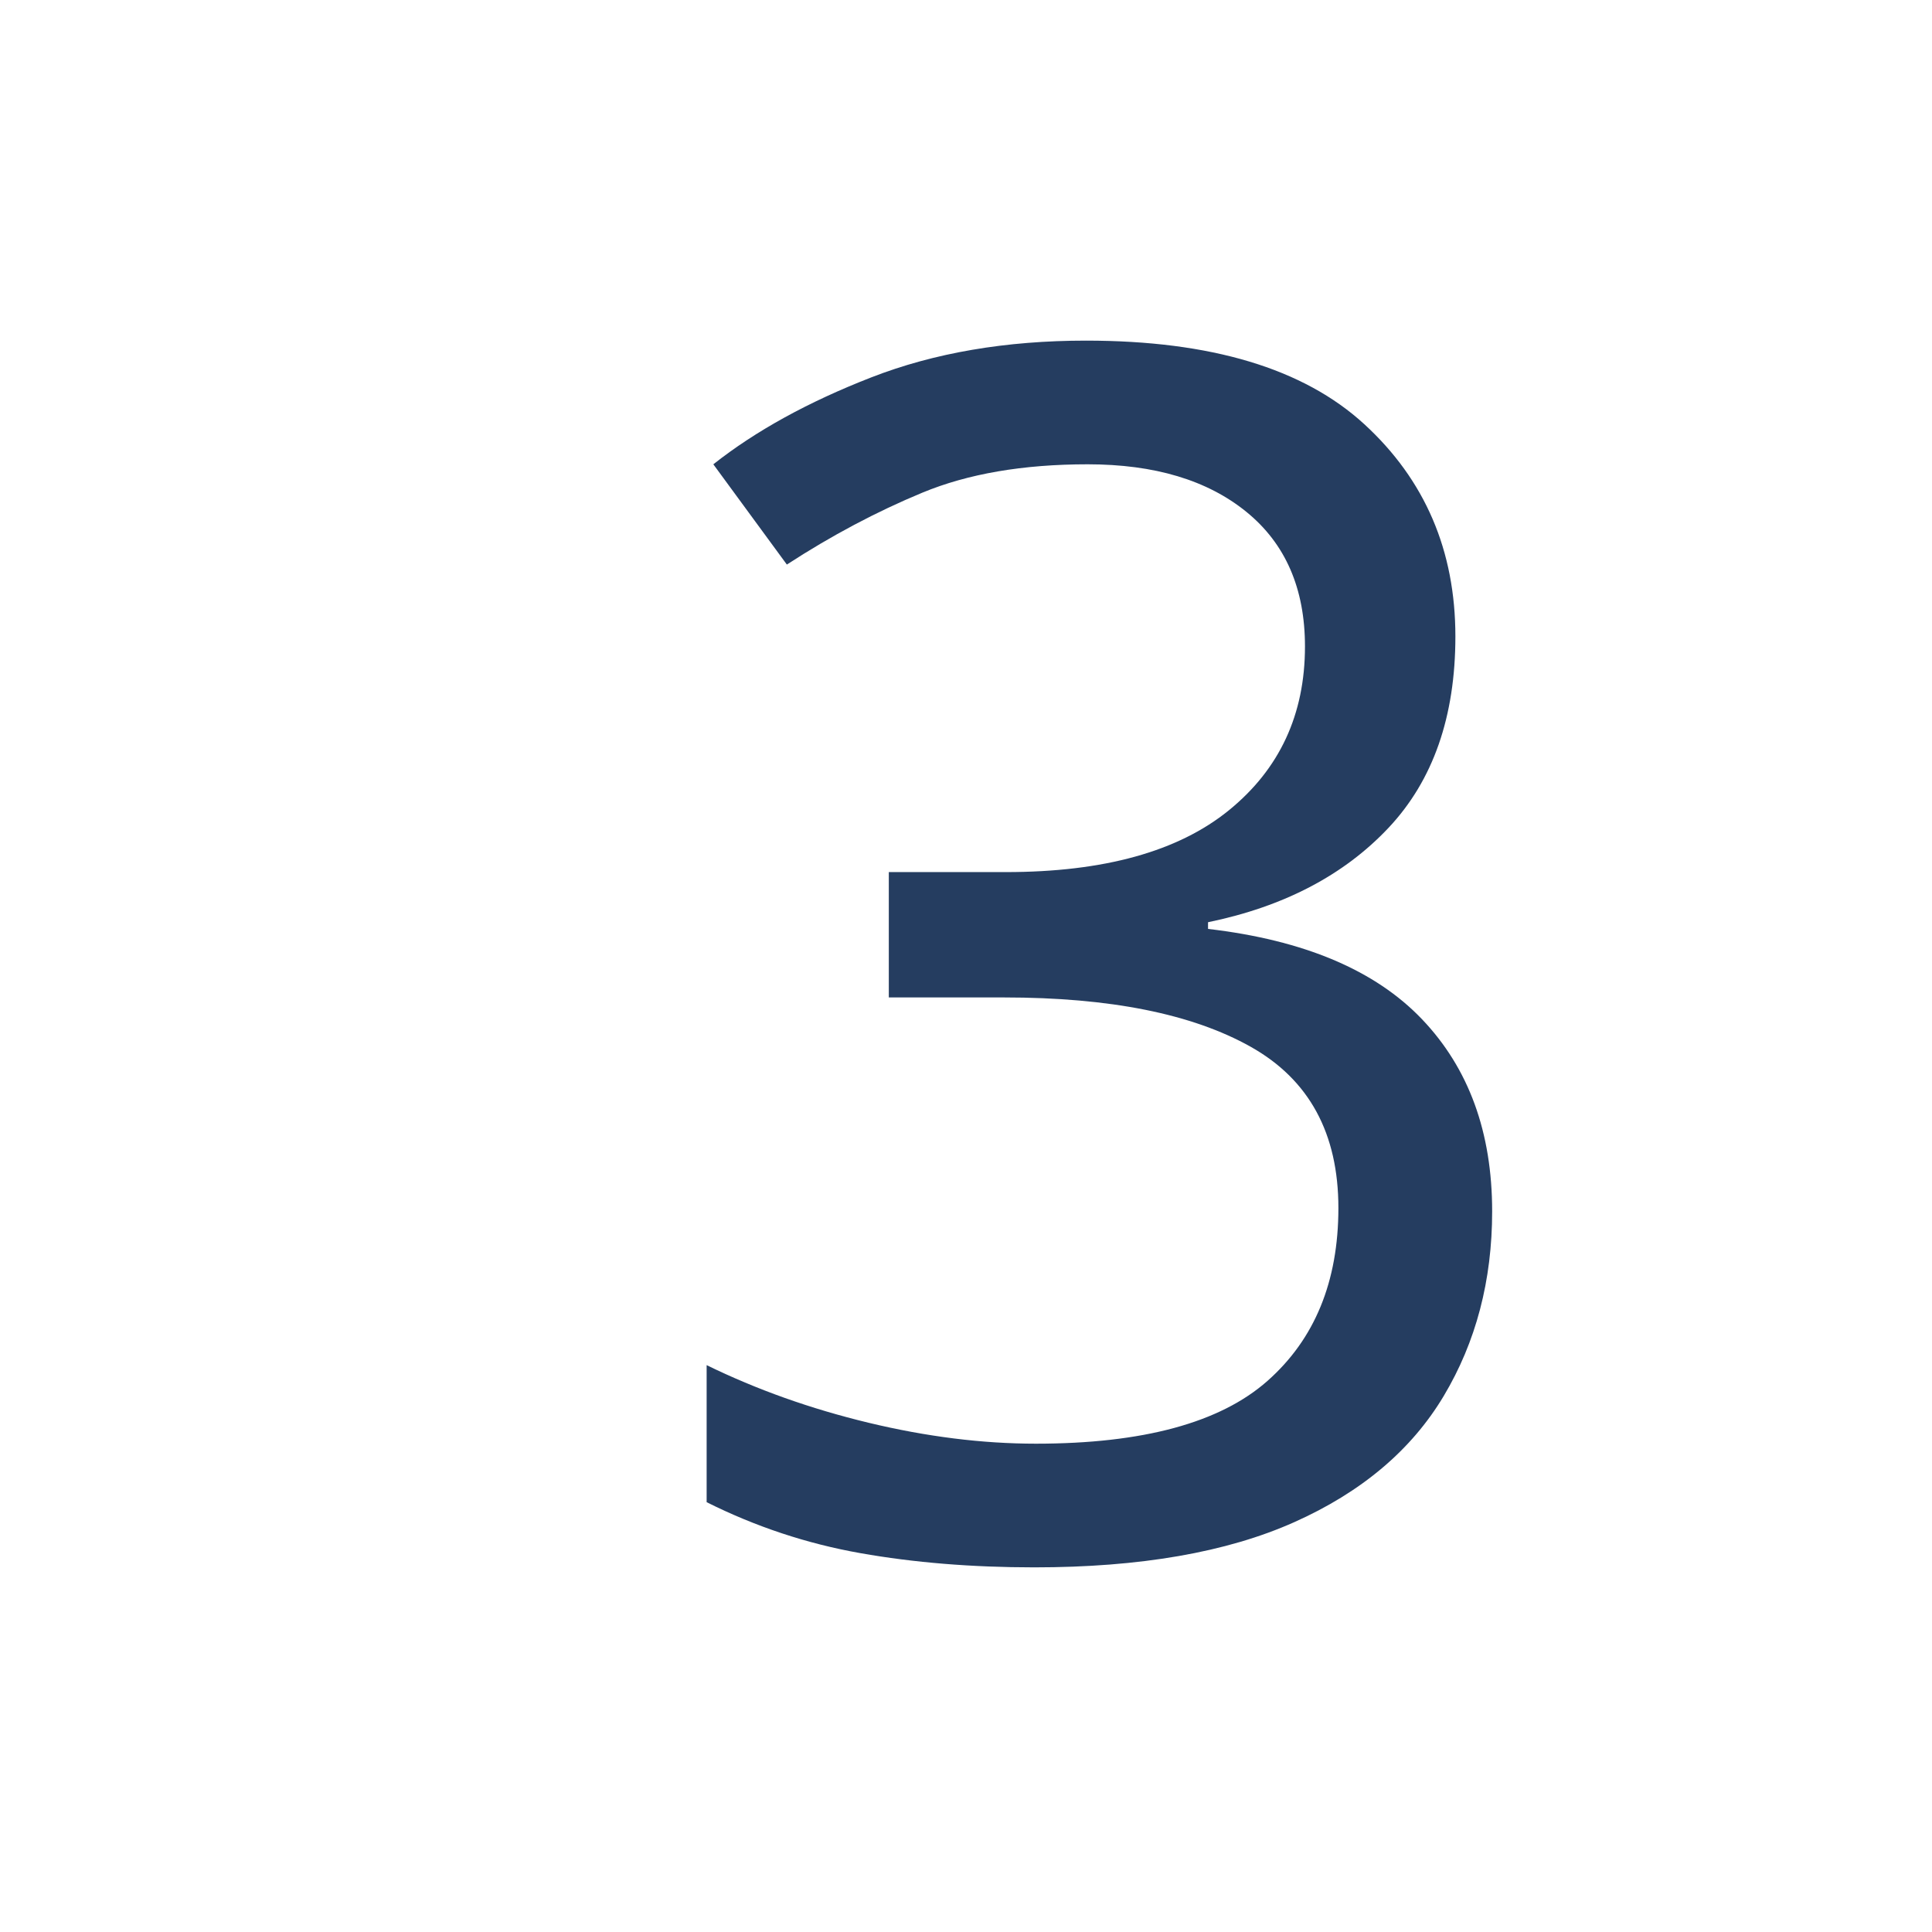
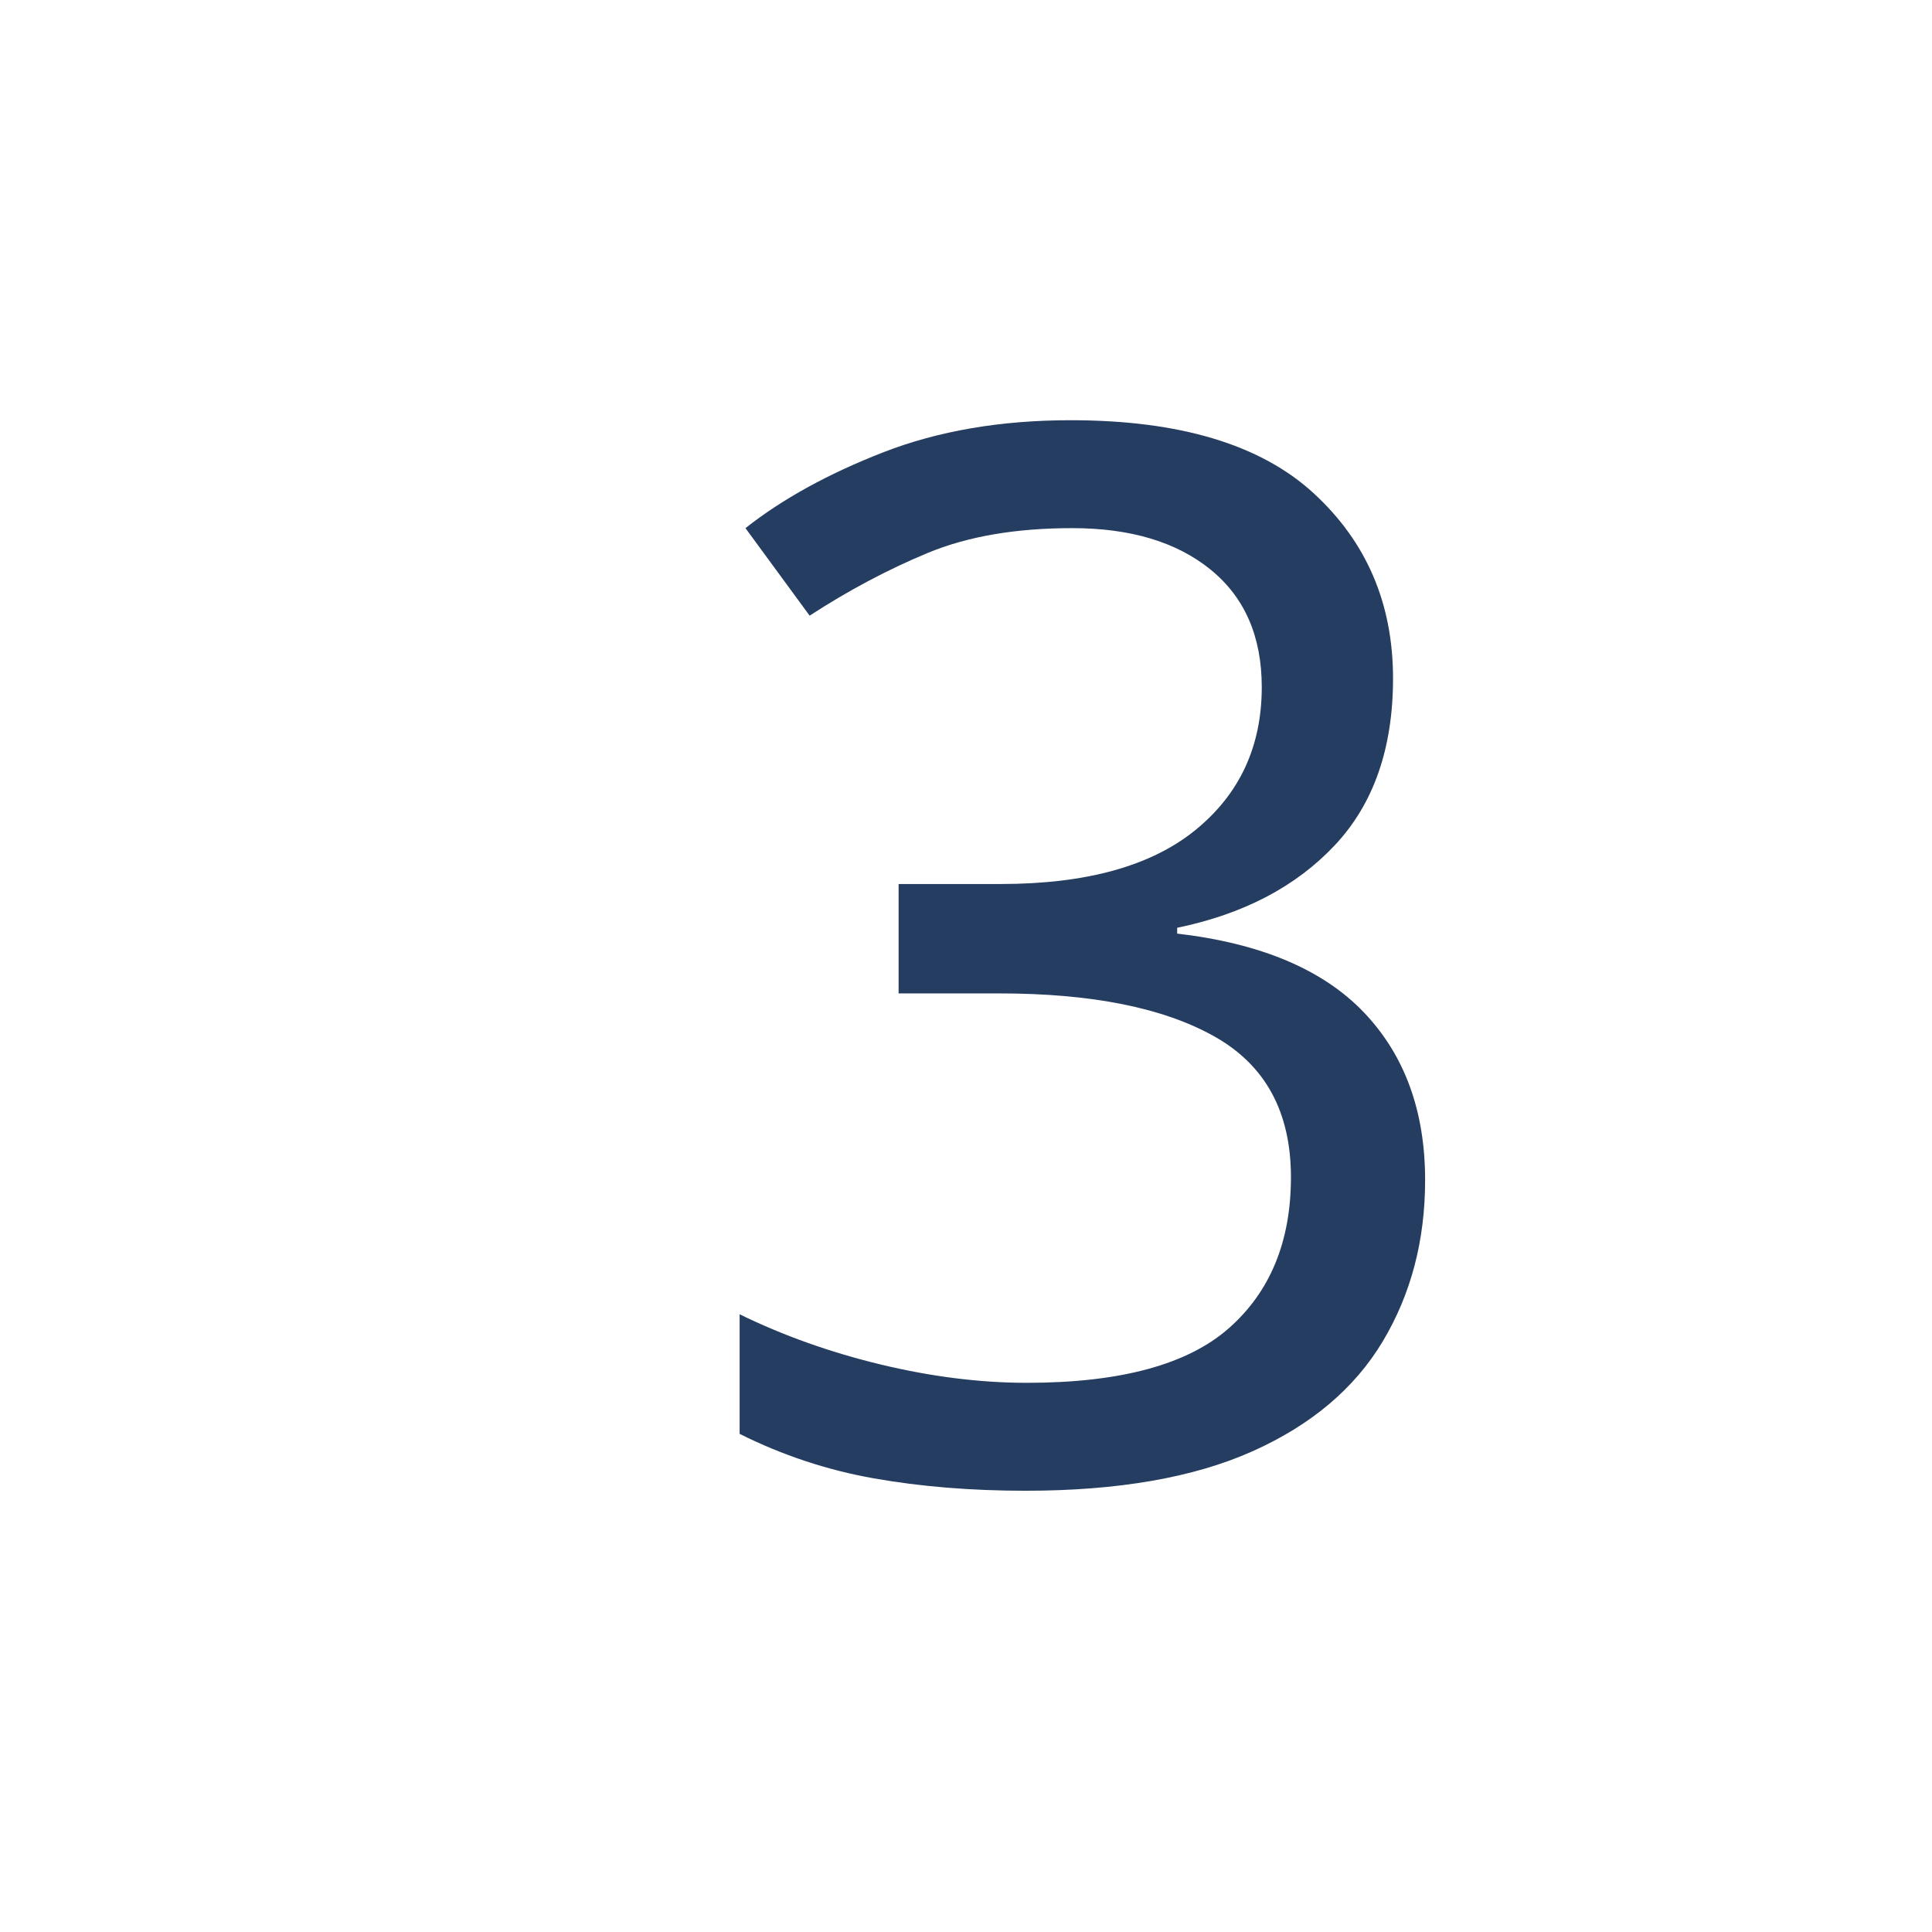
<svg xmlns="http://www.w3.org/2000/svg" width="100%" height="100%" viewBox="0 0 2084 2084" version="1.1" xml:space="preserve" style="fill-rule:evenodd;clip-rule:evenodd;stroke-linejoin:round;stroke-miterlimit:1.414;">
  <g id="Layer1">
-     <text x="681.109px" y="1672.64px" style="font-family:'BebasNeue', 'Bebas Neue', sans-serif;font-size:1802.79px;fill:#253d60;">3</text>
+     <text x="727.021px" y="1592.3px" style="font-family:'BebasNeue', 'Bebas Neue', sans-serif;font-size:1573.23px;fill:#253d60;">3</text>
  </g>
</svg>
